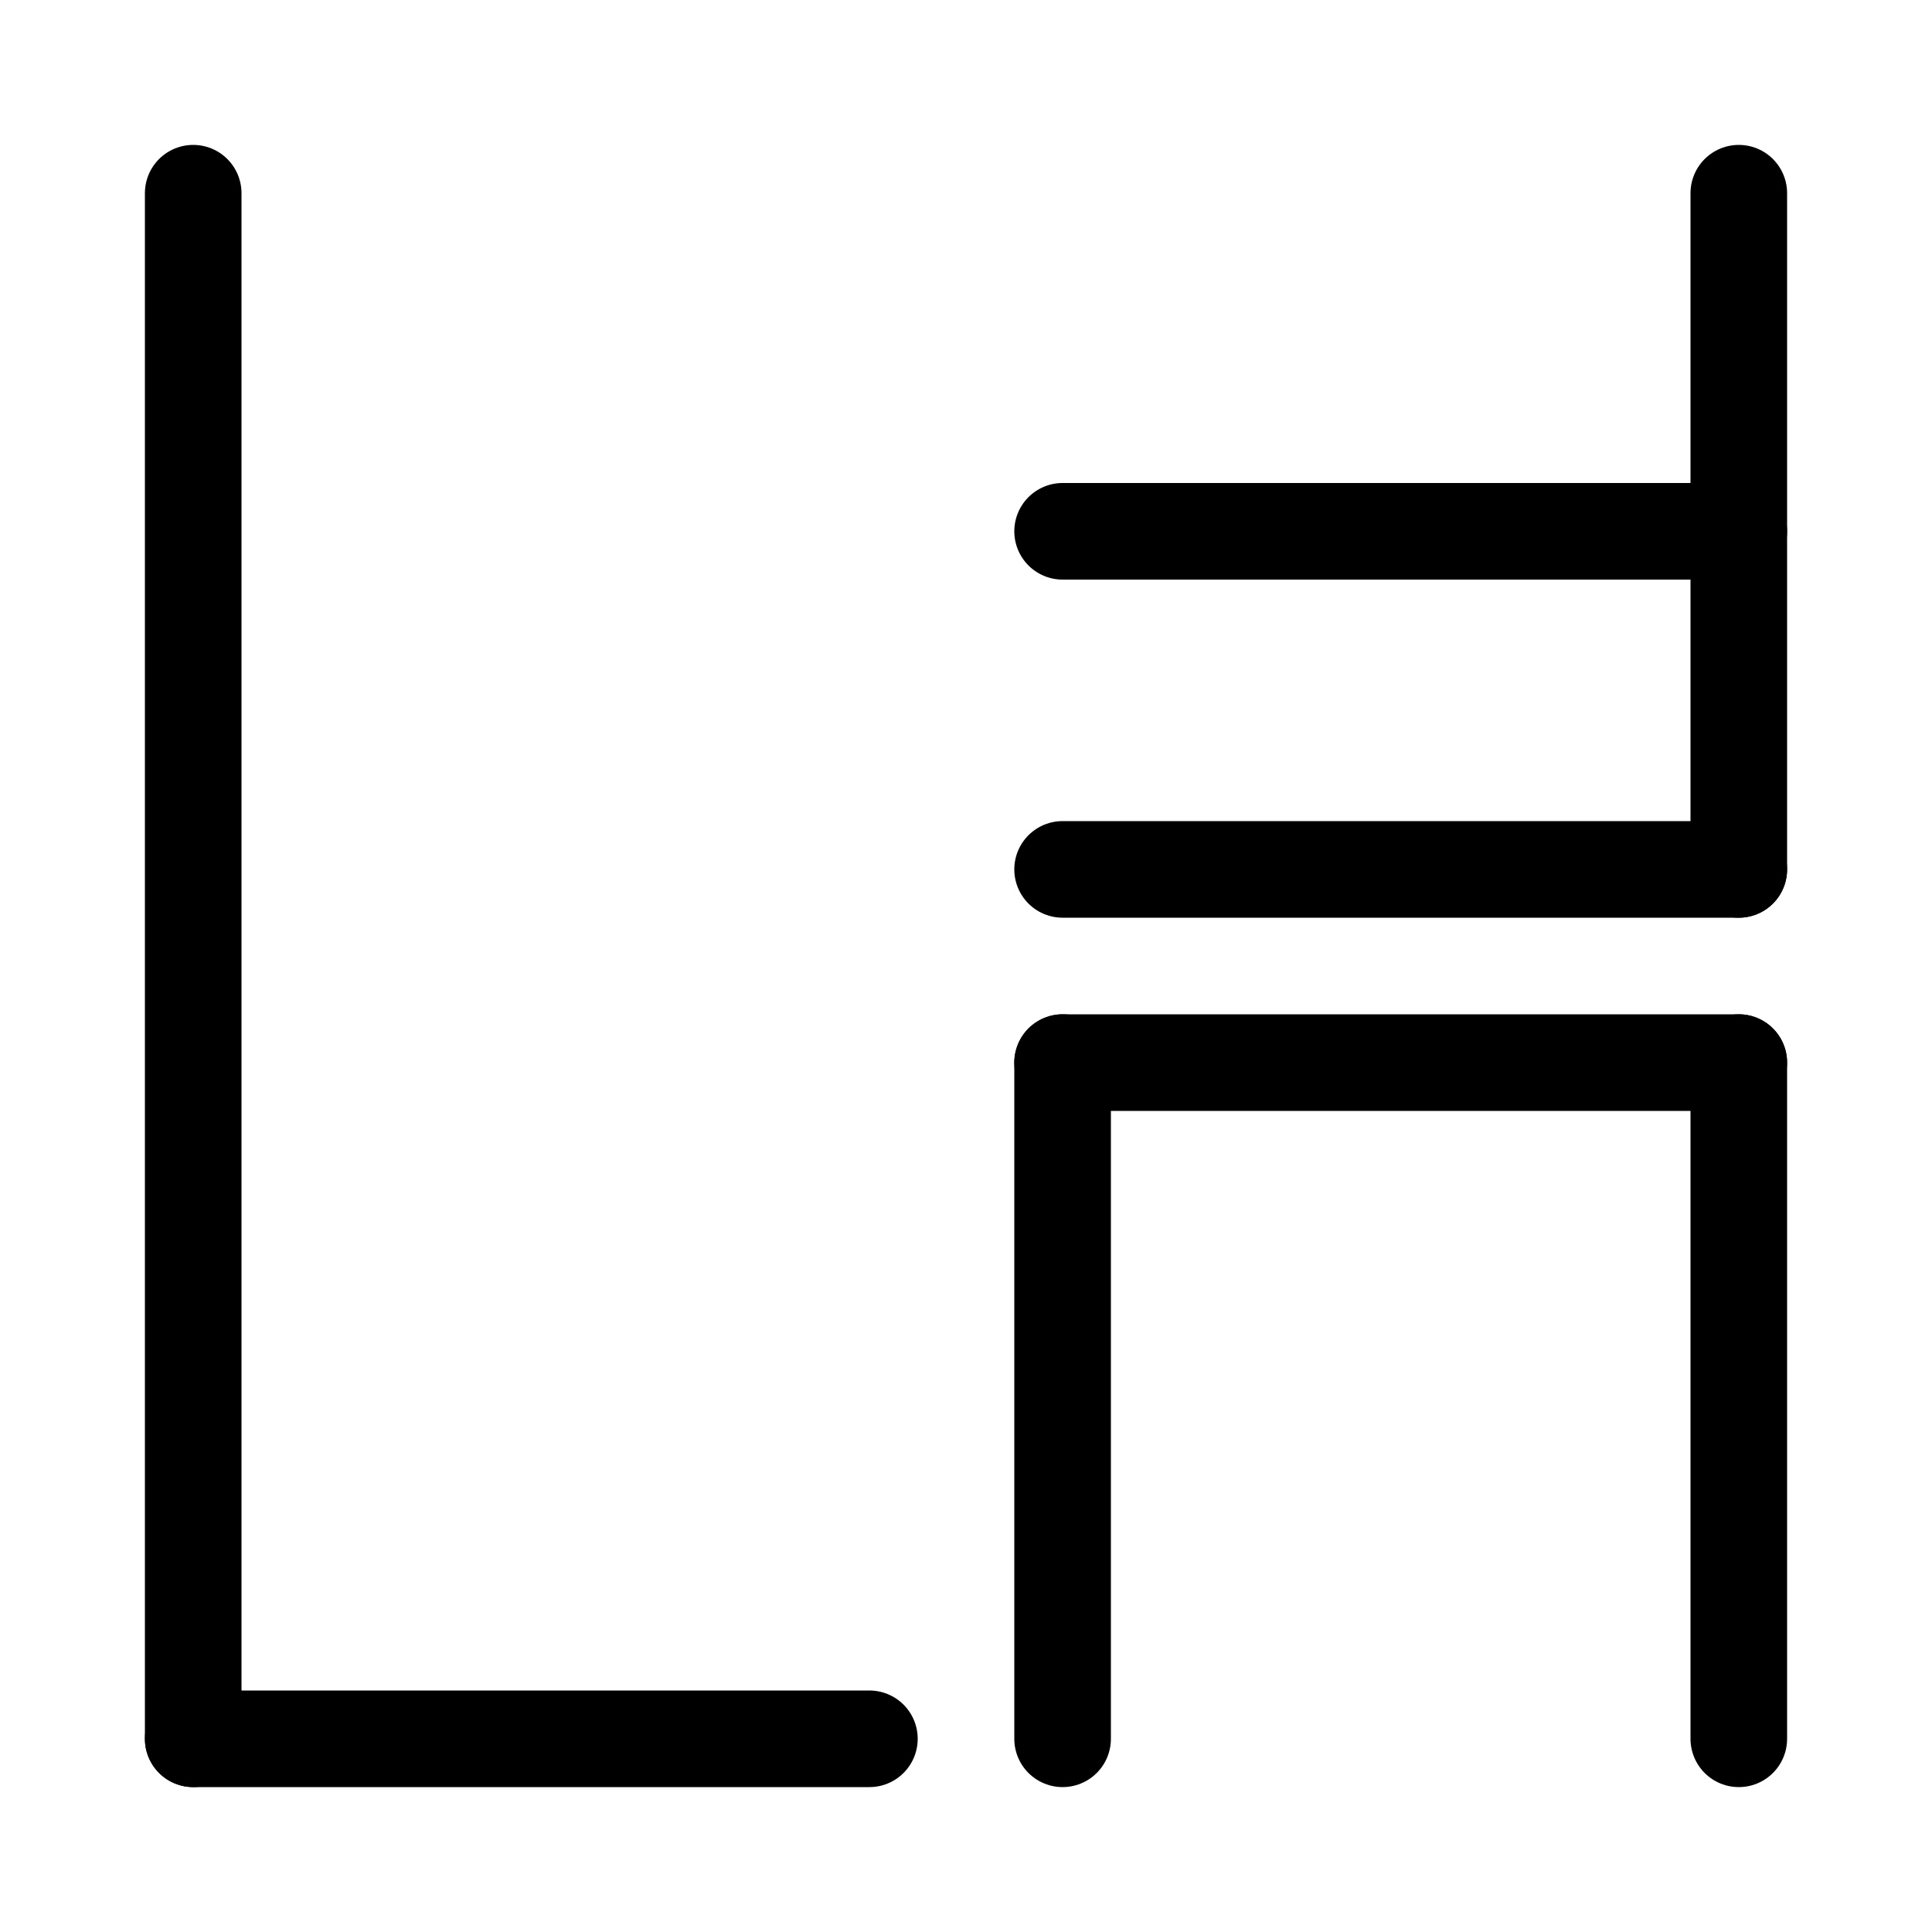
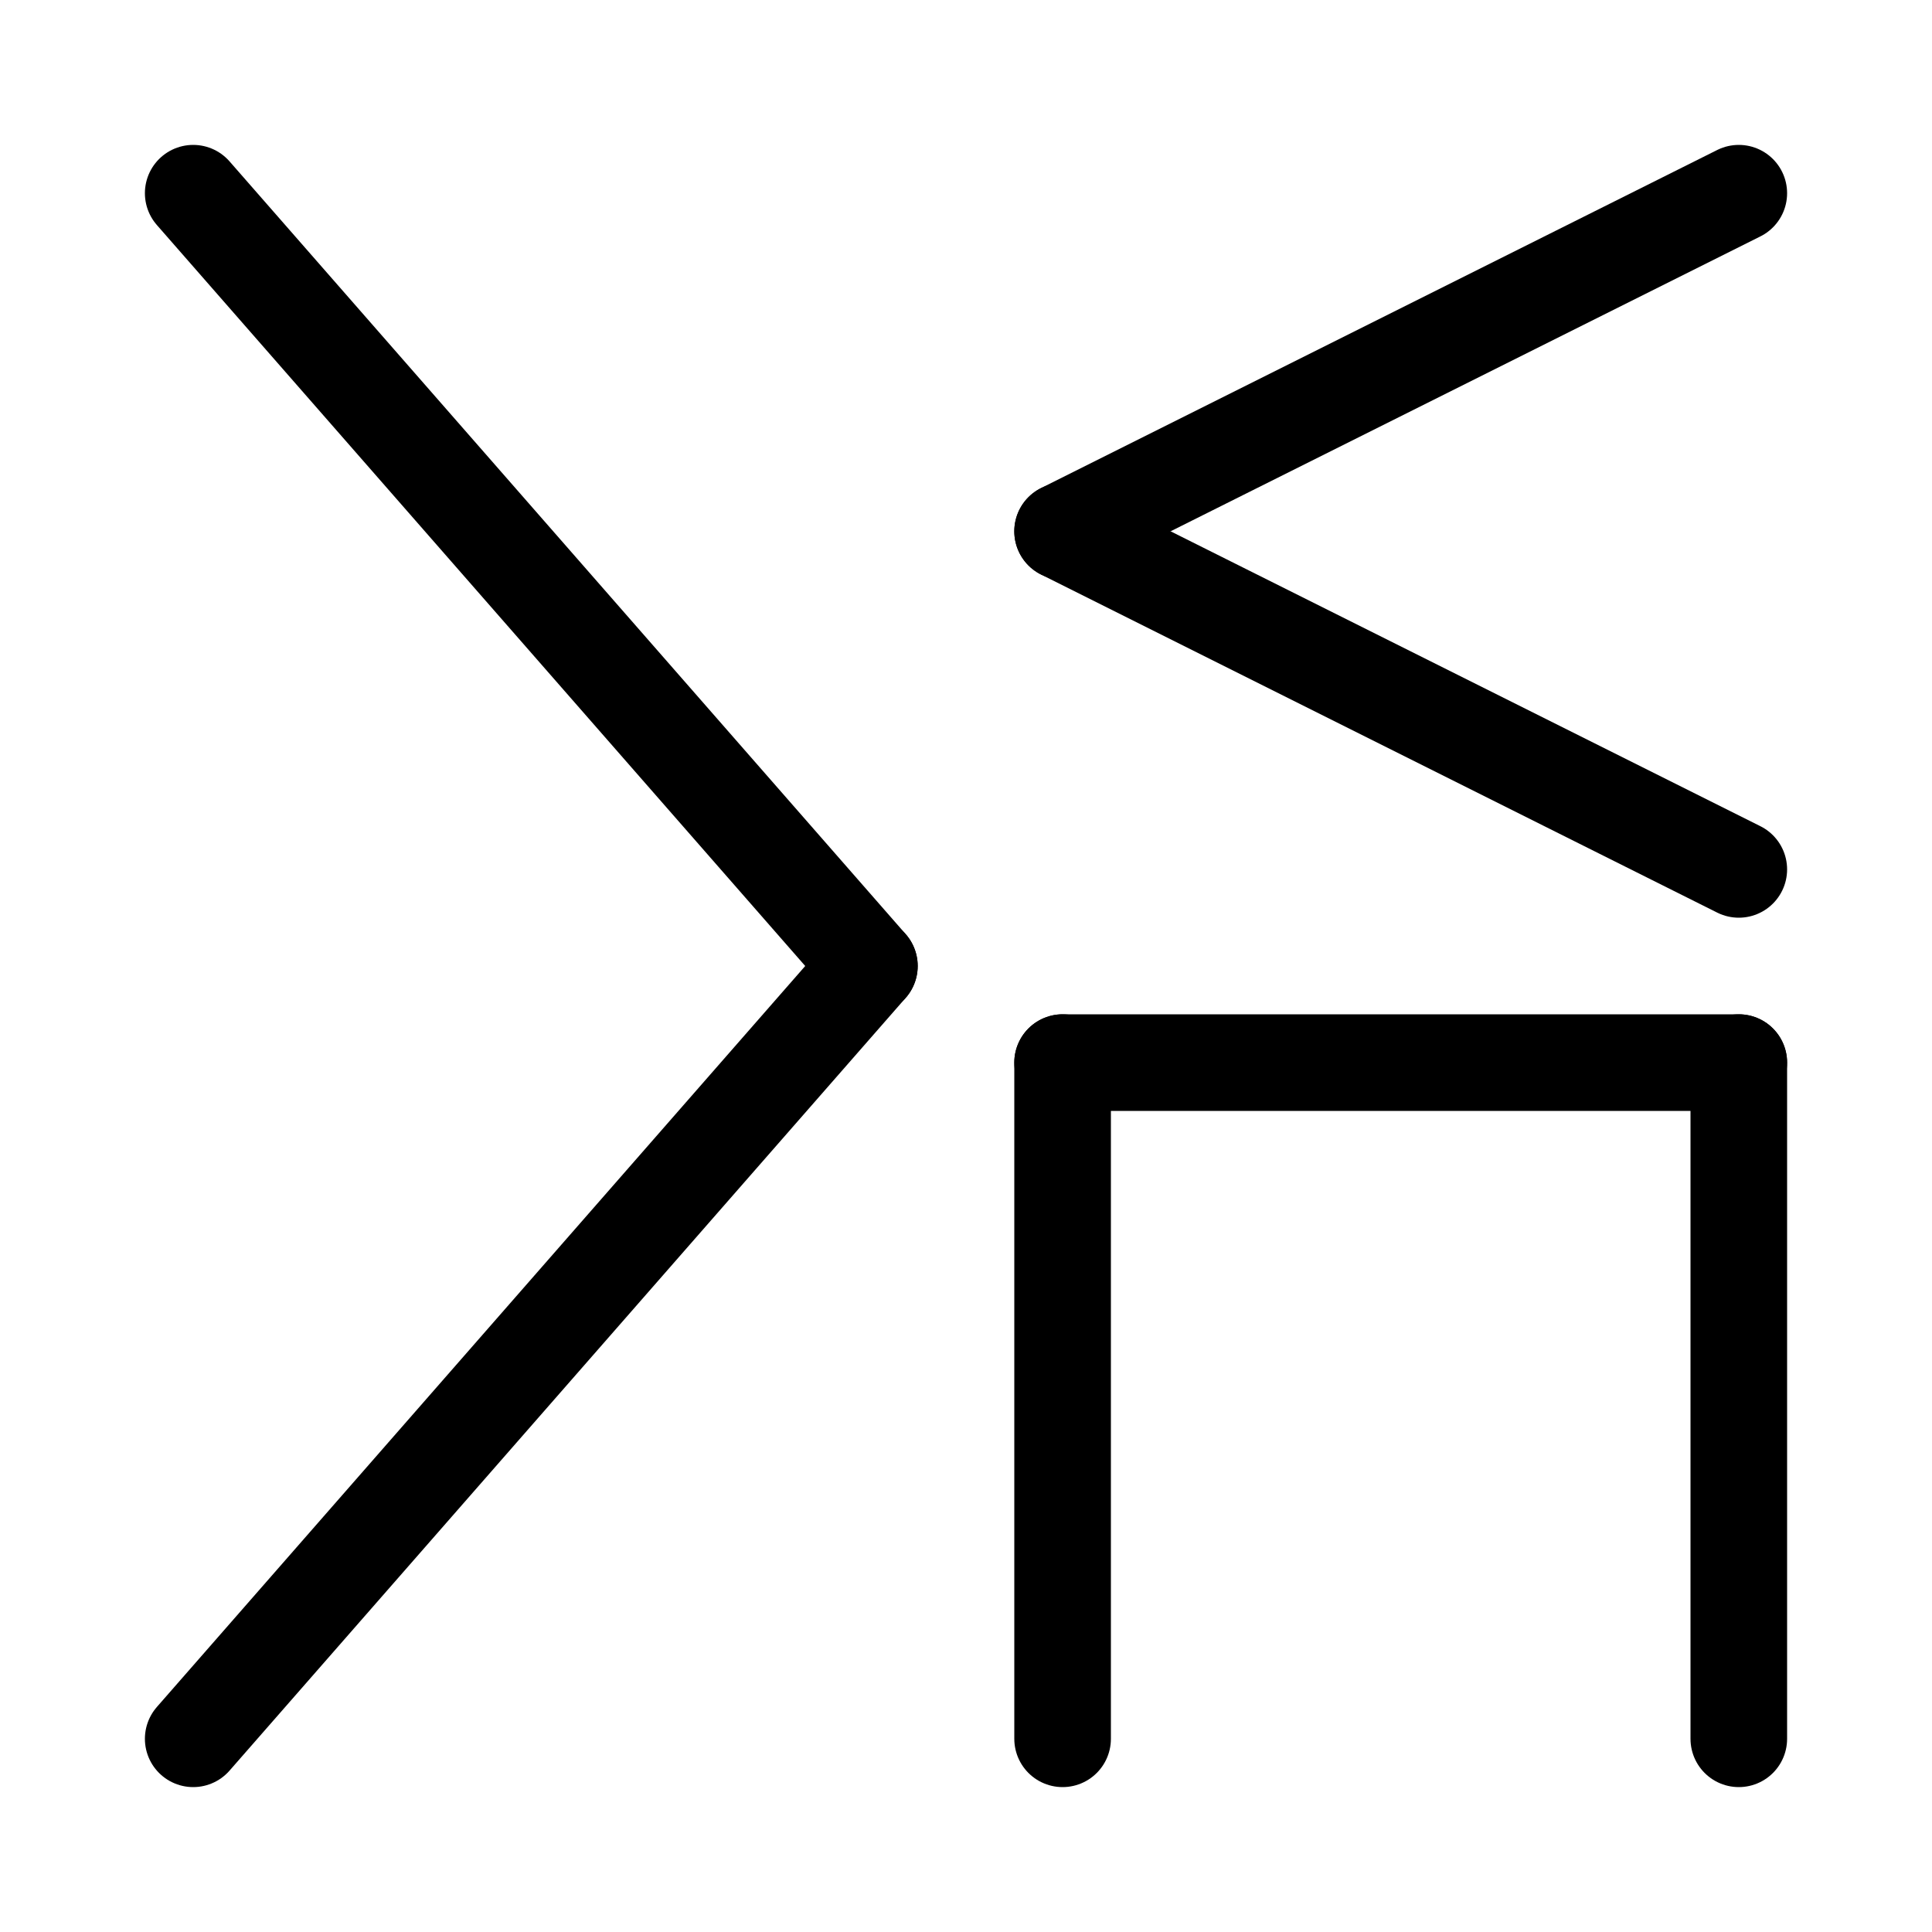
<svg xmlns="http://www.w3.org/2000/svg" width="40" height="40">
  <rect width="100%" height="100%" fill="white" />
  <g stroke="black" stroke-width="2" stroke-linecap="round">
    <g transform="" transform-origin="11 20">
-       <line x1="4" y1="4" x2="4" y2="36" />
-       <line x1="4" y1="36" x2="18" y2="36" />
+       <line x1="4" y1="4" x2="18" y2="20" />
+       <line x1="18" y1="20" x2="4" y2="36" />
    </g>
    <g transform="" transform-origin="29 11">
-       <line x1="36" y1="4" x2="36" y2="18" />
-       <line x1="22" y1="18" x2="36" y2="18" />
-       <line x1="22" y1="11" x2="36" y2="11" />
+       <line x1="36" y1="4" x2="22" y2="11" />
+       <line x1="22" y1="11" x2="36" y2="18" />
    </g>
    <g transform="" transform-origin="29 29">
      <line x1="22" y1="22" x2="36" y2="22" />
      <line x1="22" y1="22" x2="22" y2="36" />
      <line x1="36" y1="22" x2="36" y2="36" />
    </g>
  </g>
</svg>
